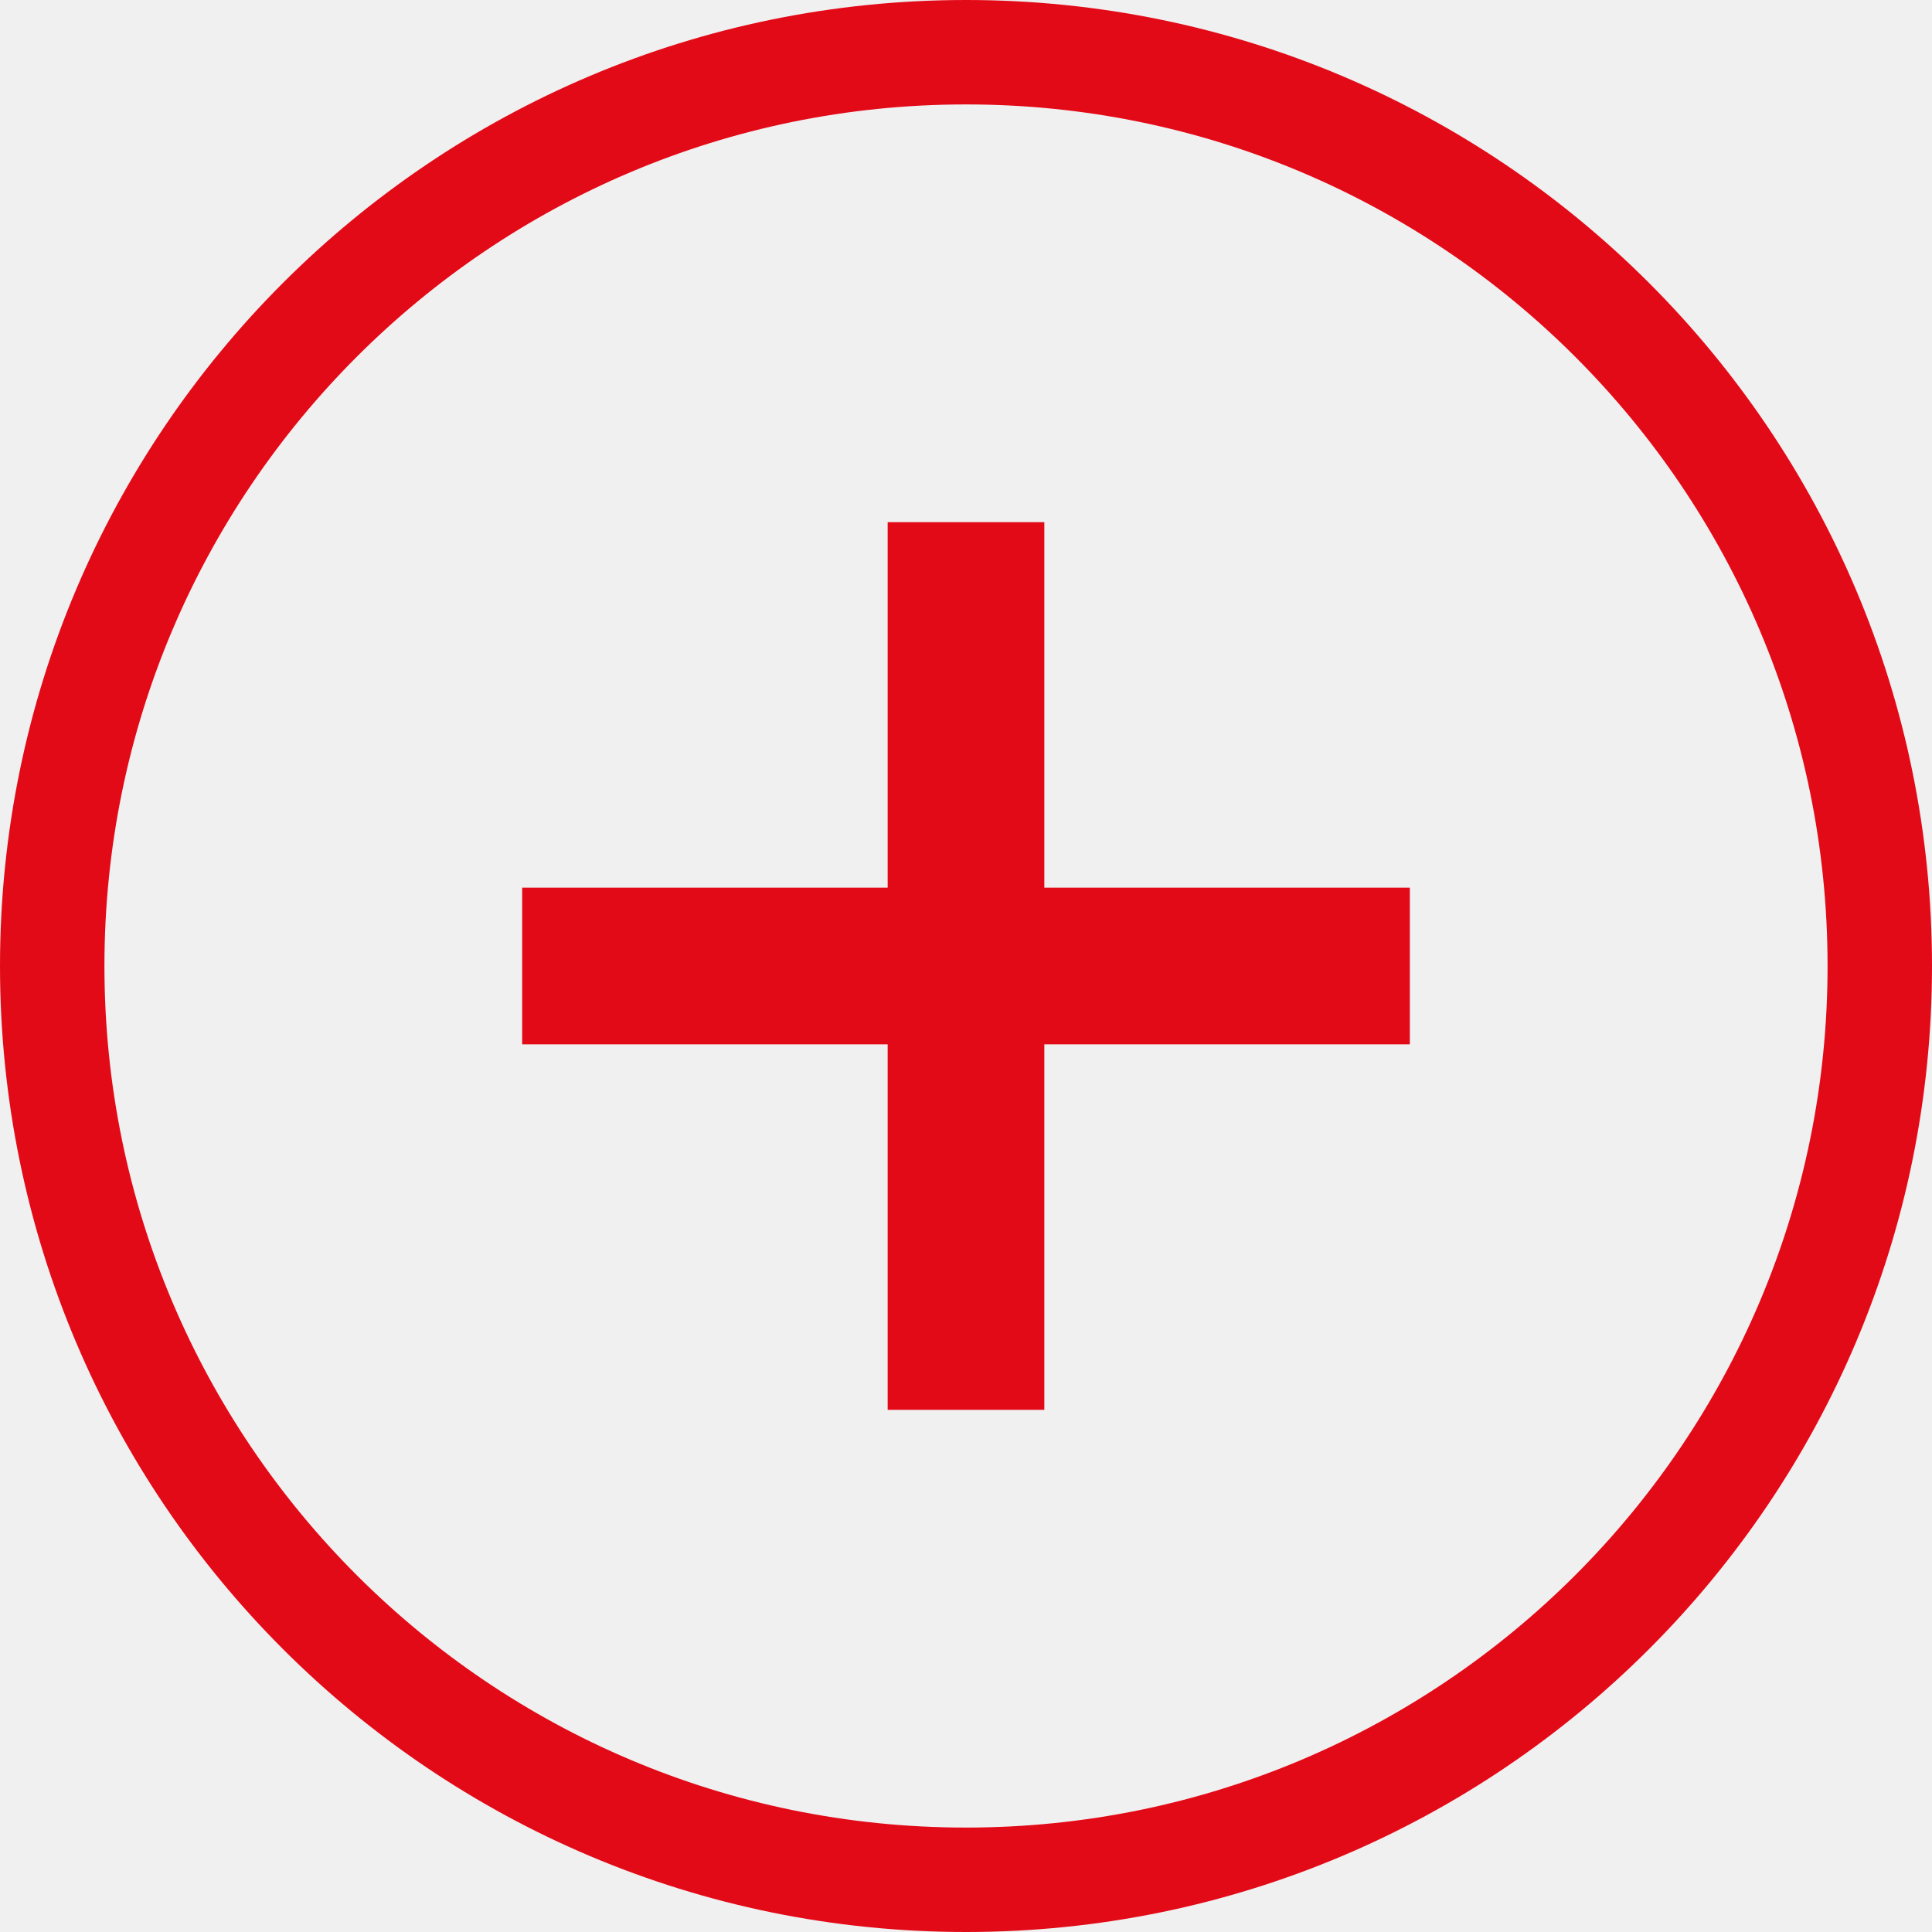
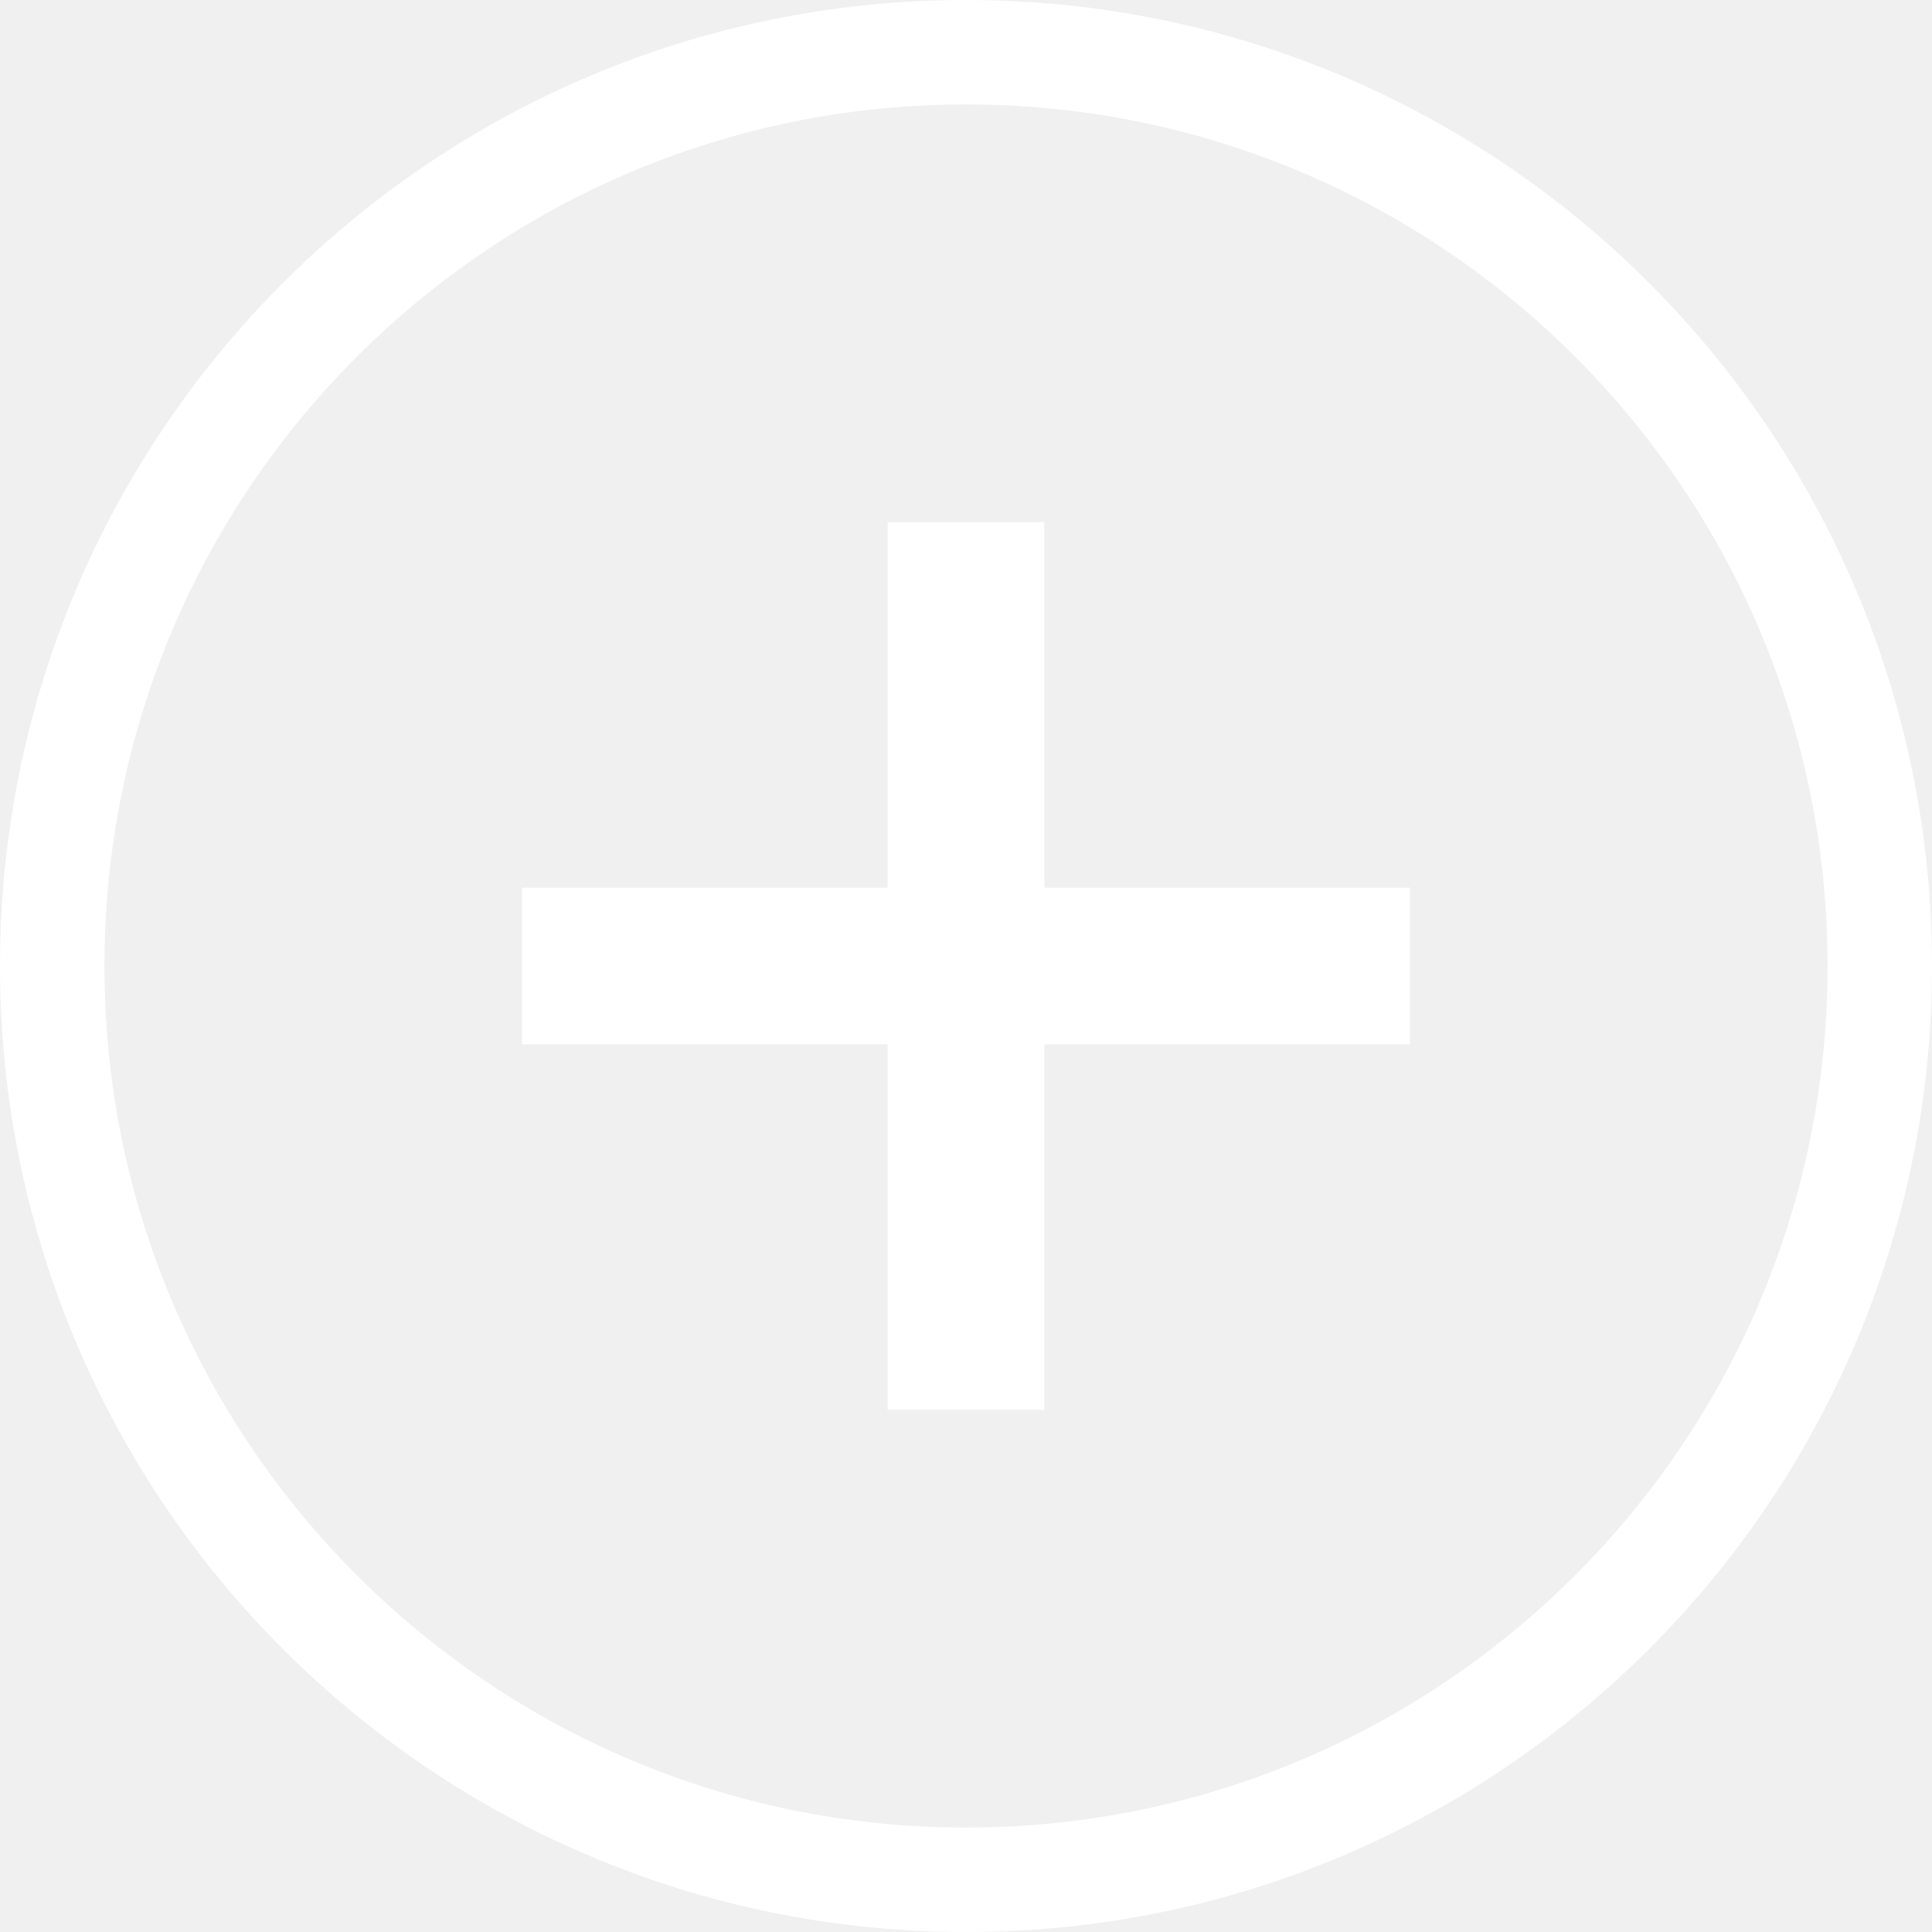
<svg xmlns="http://www.w3.org/2000/svg" width="37" height="37" viewBox="0 0 37 37" fill="none">
-   <circle cx="18.5" cy="18.5" r="17.5" stroke="#E30A18" stroke-width="2" />
-   <line x1="18.5" y1="10" x2="18.5" y2="27" stroke="#E30A18" stroke-width="3" />
-   <line x1="27" y1="18.5" x2="10" y2="18.5" stroke="#E30A18" stroke-width="3" />
+   <circle cx="18.5" cy="18.5" r="17.5" stroke="#fff" stroke-width="2" />
+   <line x1="18.5" y1="10" x2="18.5" y2="27" stroke="#fff" stroke-width="3" />
+   <line x1="27" y1="18.5" x2="10" y2="18.5" stroke="#fff" stroke-width="3" />
</svg>
